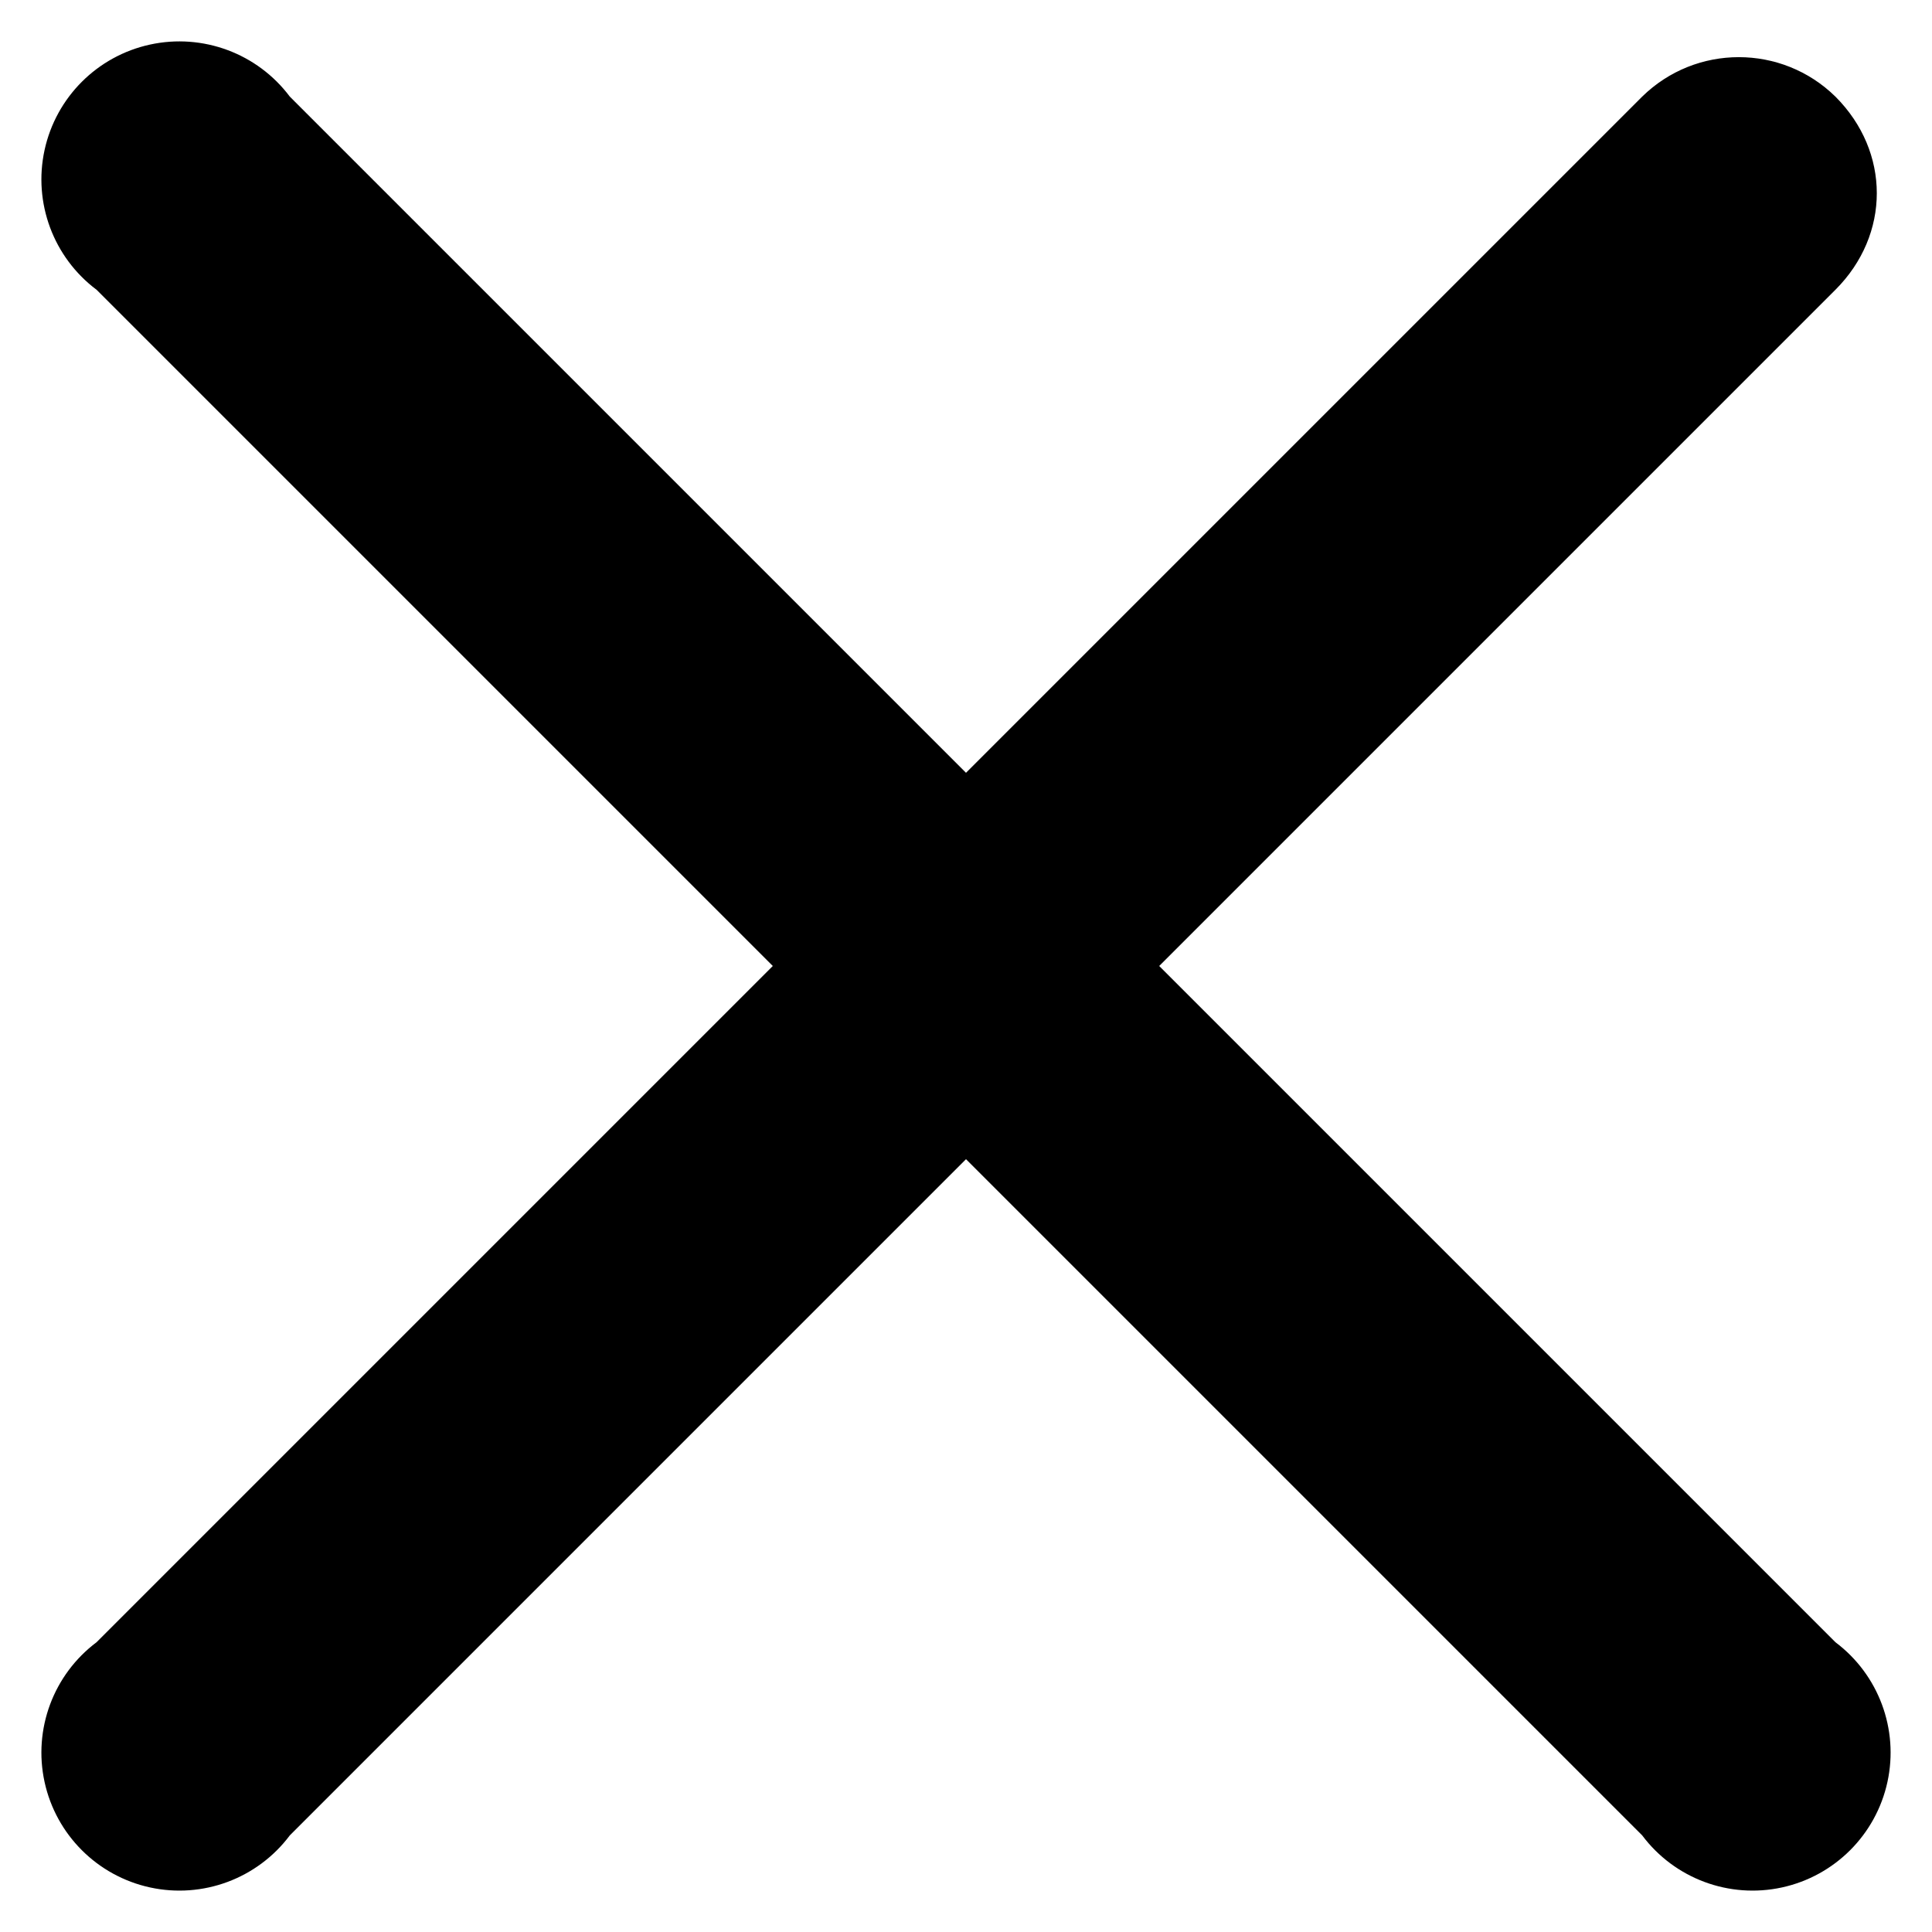
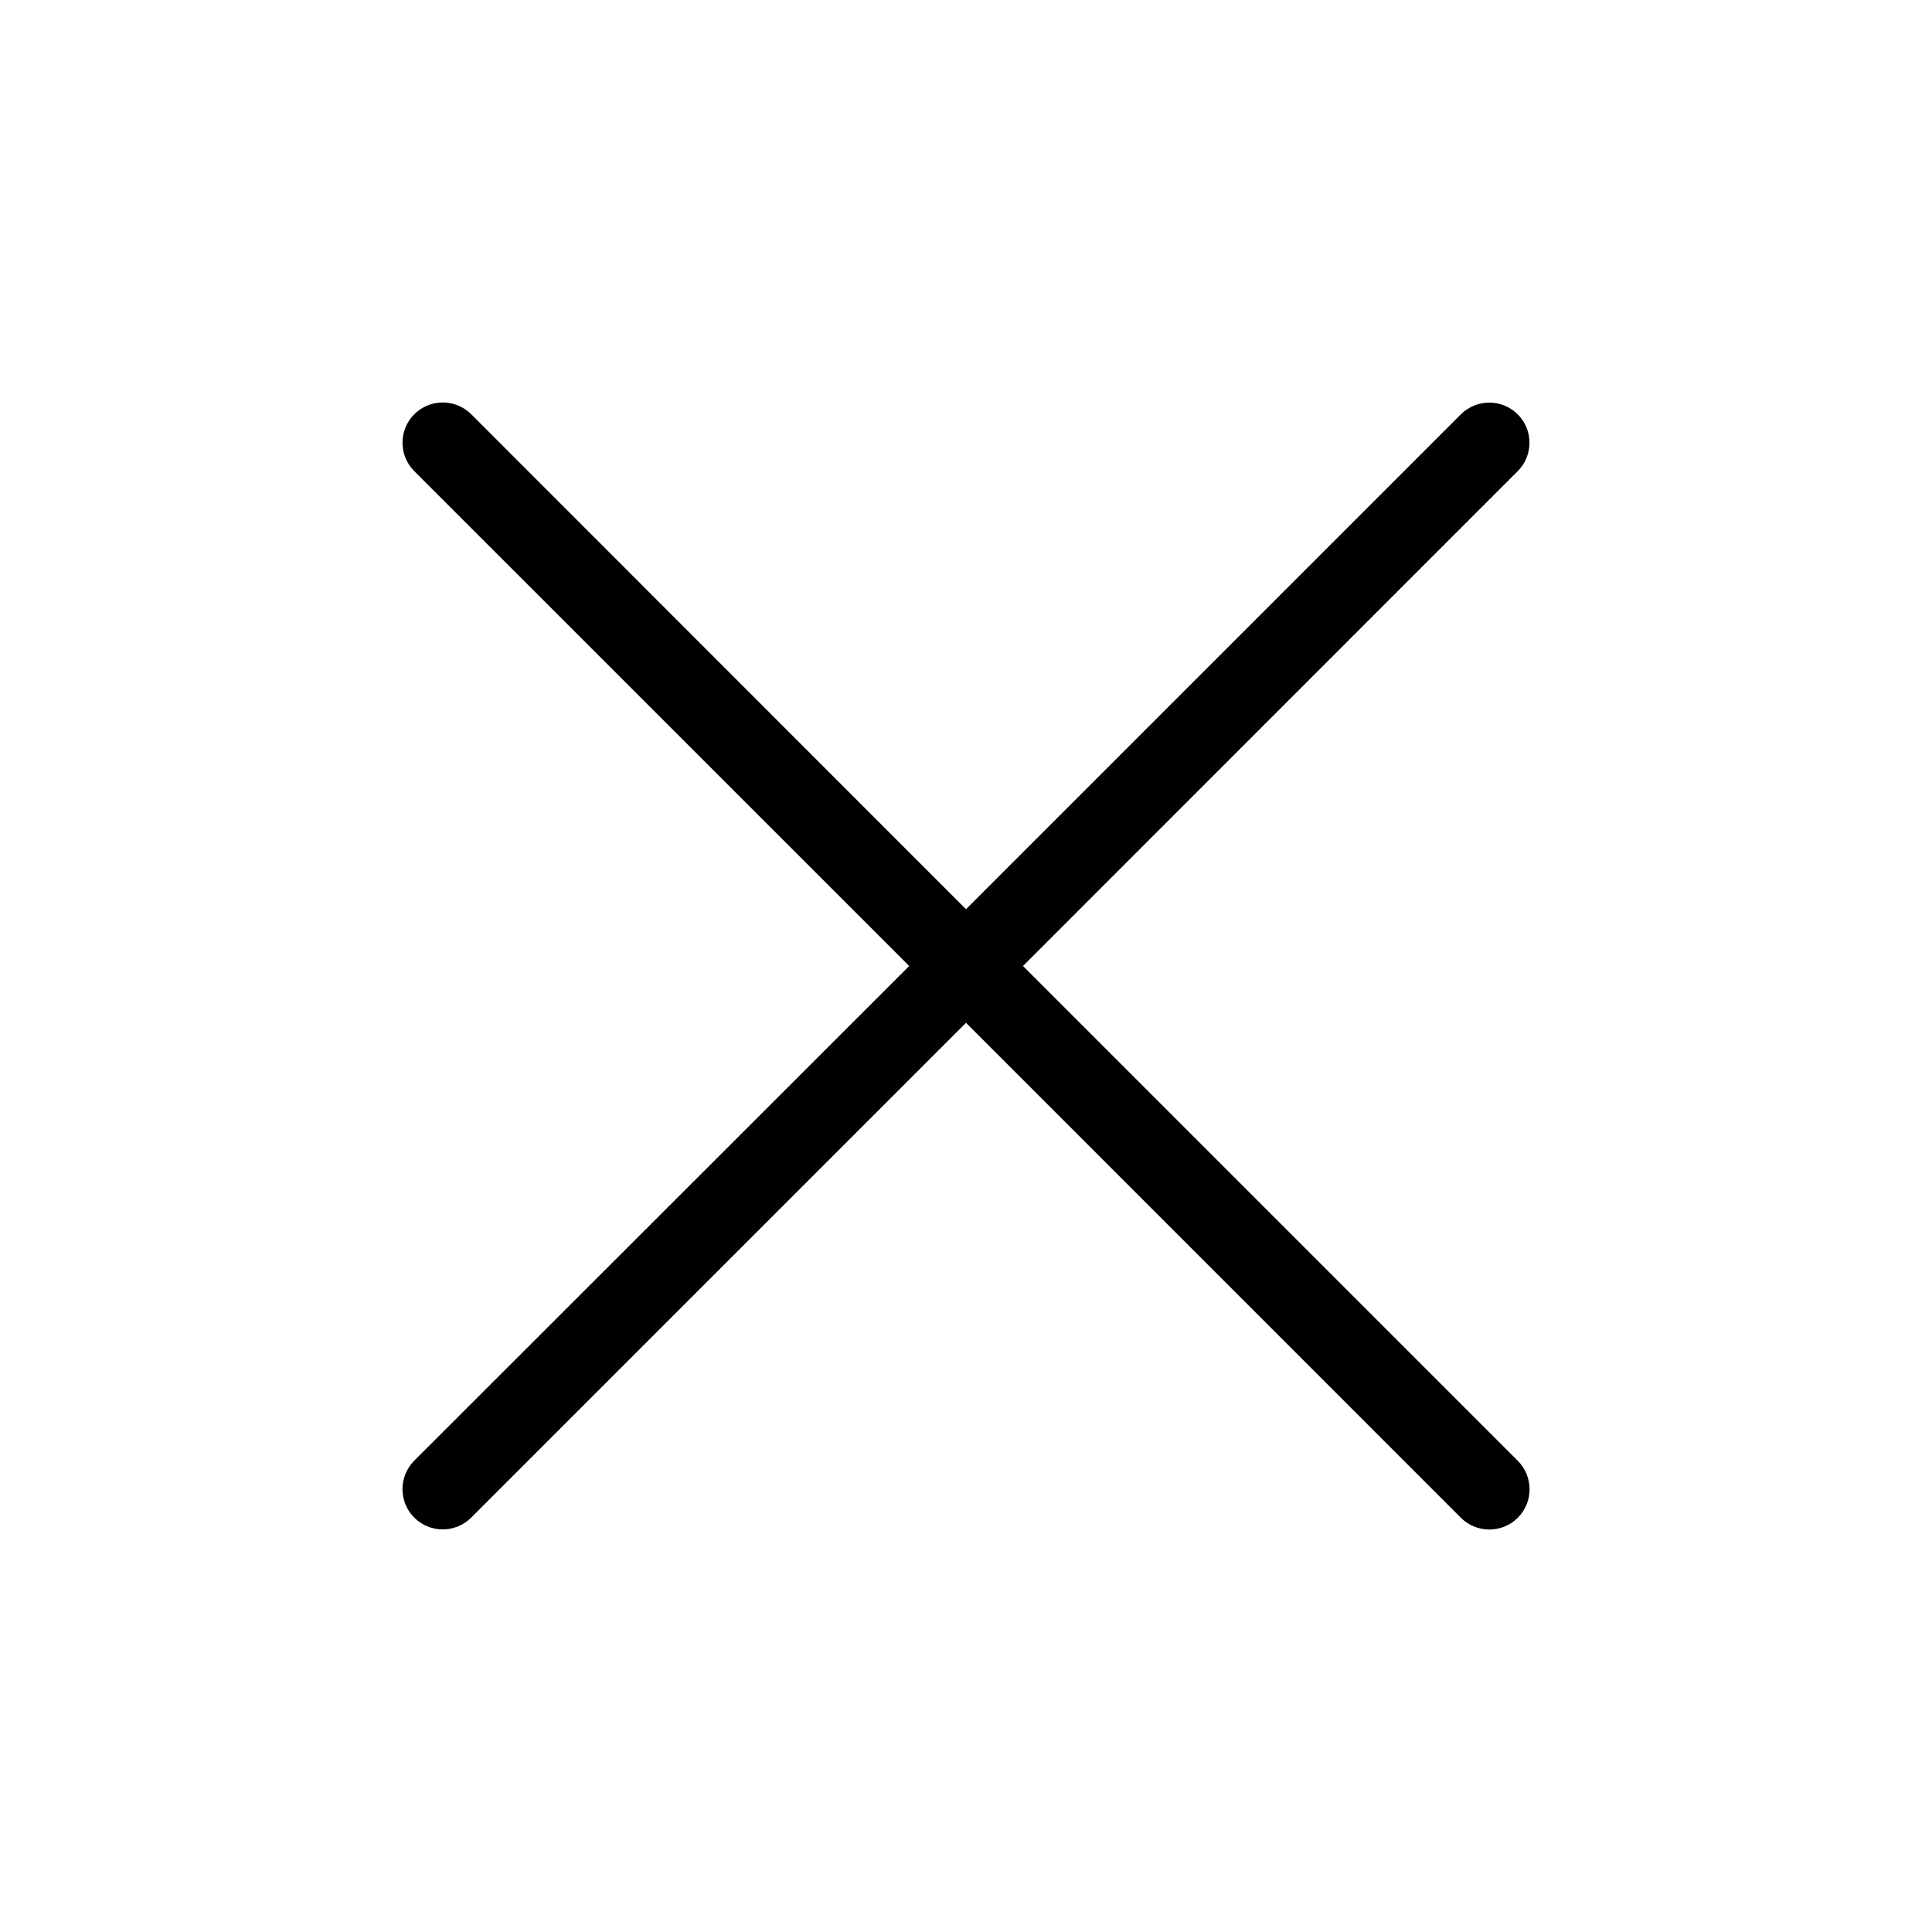
- <svg xmlns="http://www.w3.org/2000/svg" viewBox="0 0 14 14">
-   <path fill-rule="evenodd" d="M13.3.7a1 1 0 00-1.4 0L7 5.6 2.1.7A1 1 0 10.7 2.1L5.6 7 .7 11.9a1 1 0 101.4 1.4L7 8.4l4.9 4.9a1 1 0 101.4-1.4L8.4 7l4.9-4.9c.4-.4.4-1 0-1.4z" />
+ <svg xmlns="http://www.w3.org/2000/svg" viewBox="0 0 20 20">
+   <path fill-rule="evenodd" d="M15.711 4.289c.163.162.163.426 0 .589L10.59 10l5.122 5.122c.163.163.163.427 0 .59-.162.162-.426.162-.589 0L10 10.588 4.878 15.71c-.163.163-.427.163-.59 0-.162-.162-.162-.426 0-.589L9.412 10 4.289 4.878c-.163-.163-.163-.427 0-.59.162-.162.426-.162.589 0L10 9.412l5.122-5.122c.163-.163.427-.163.59 0z" />
</svg>
